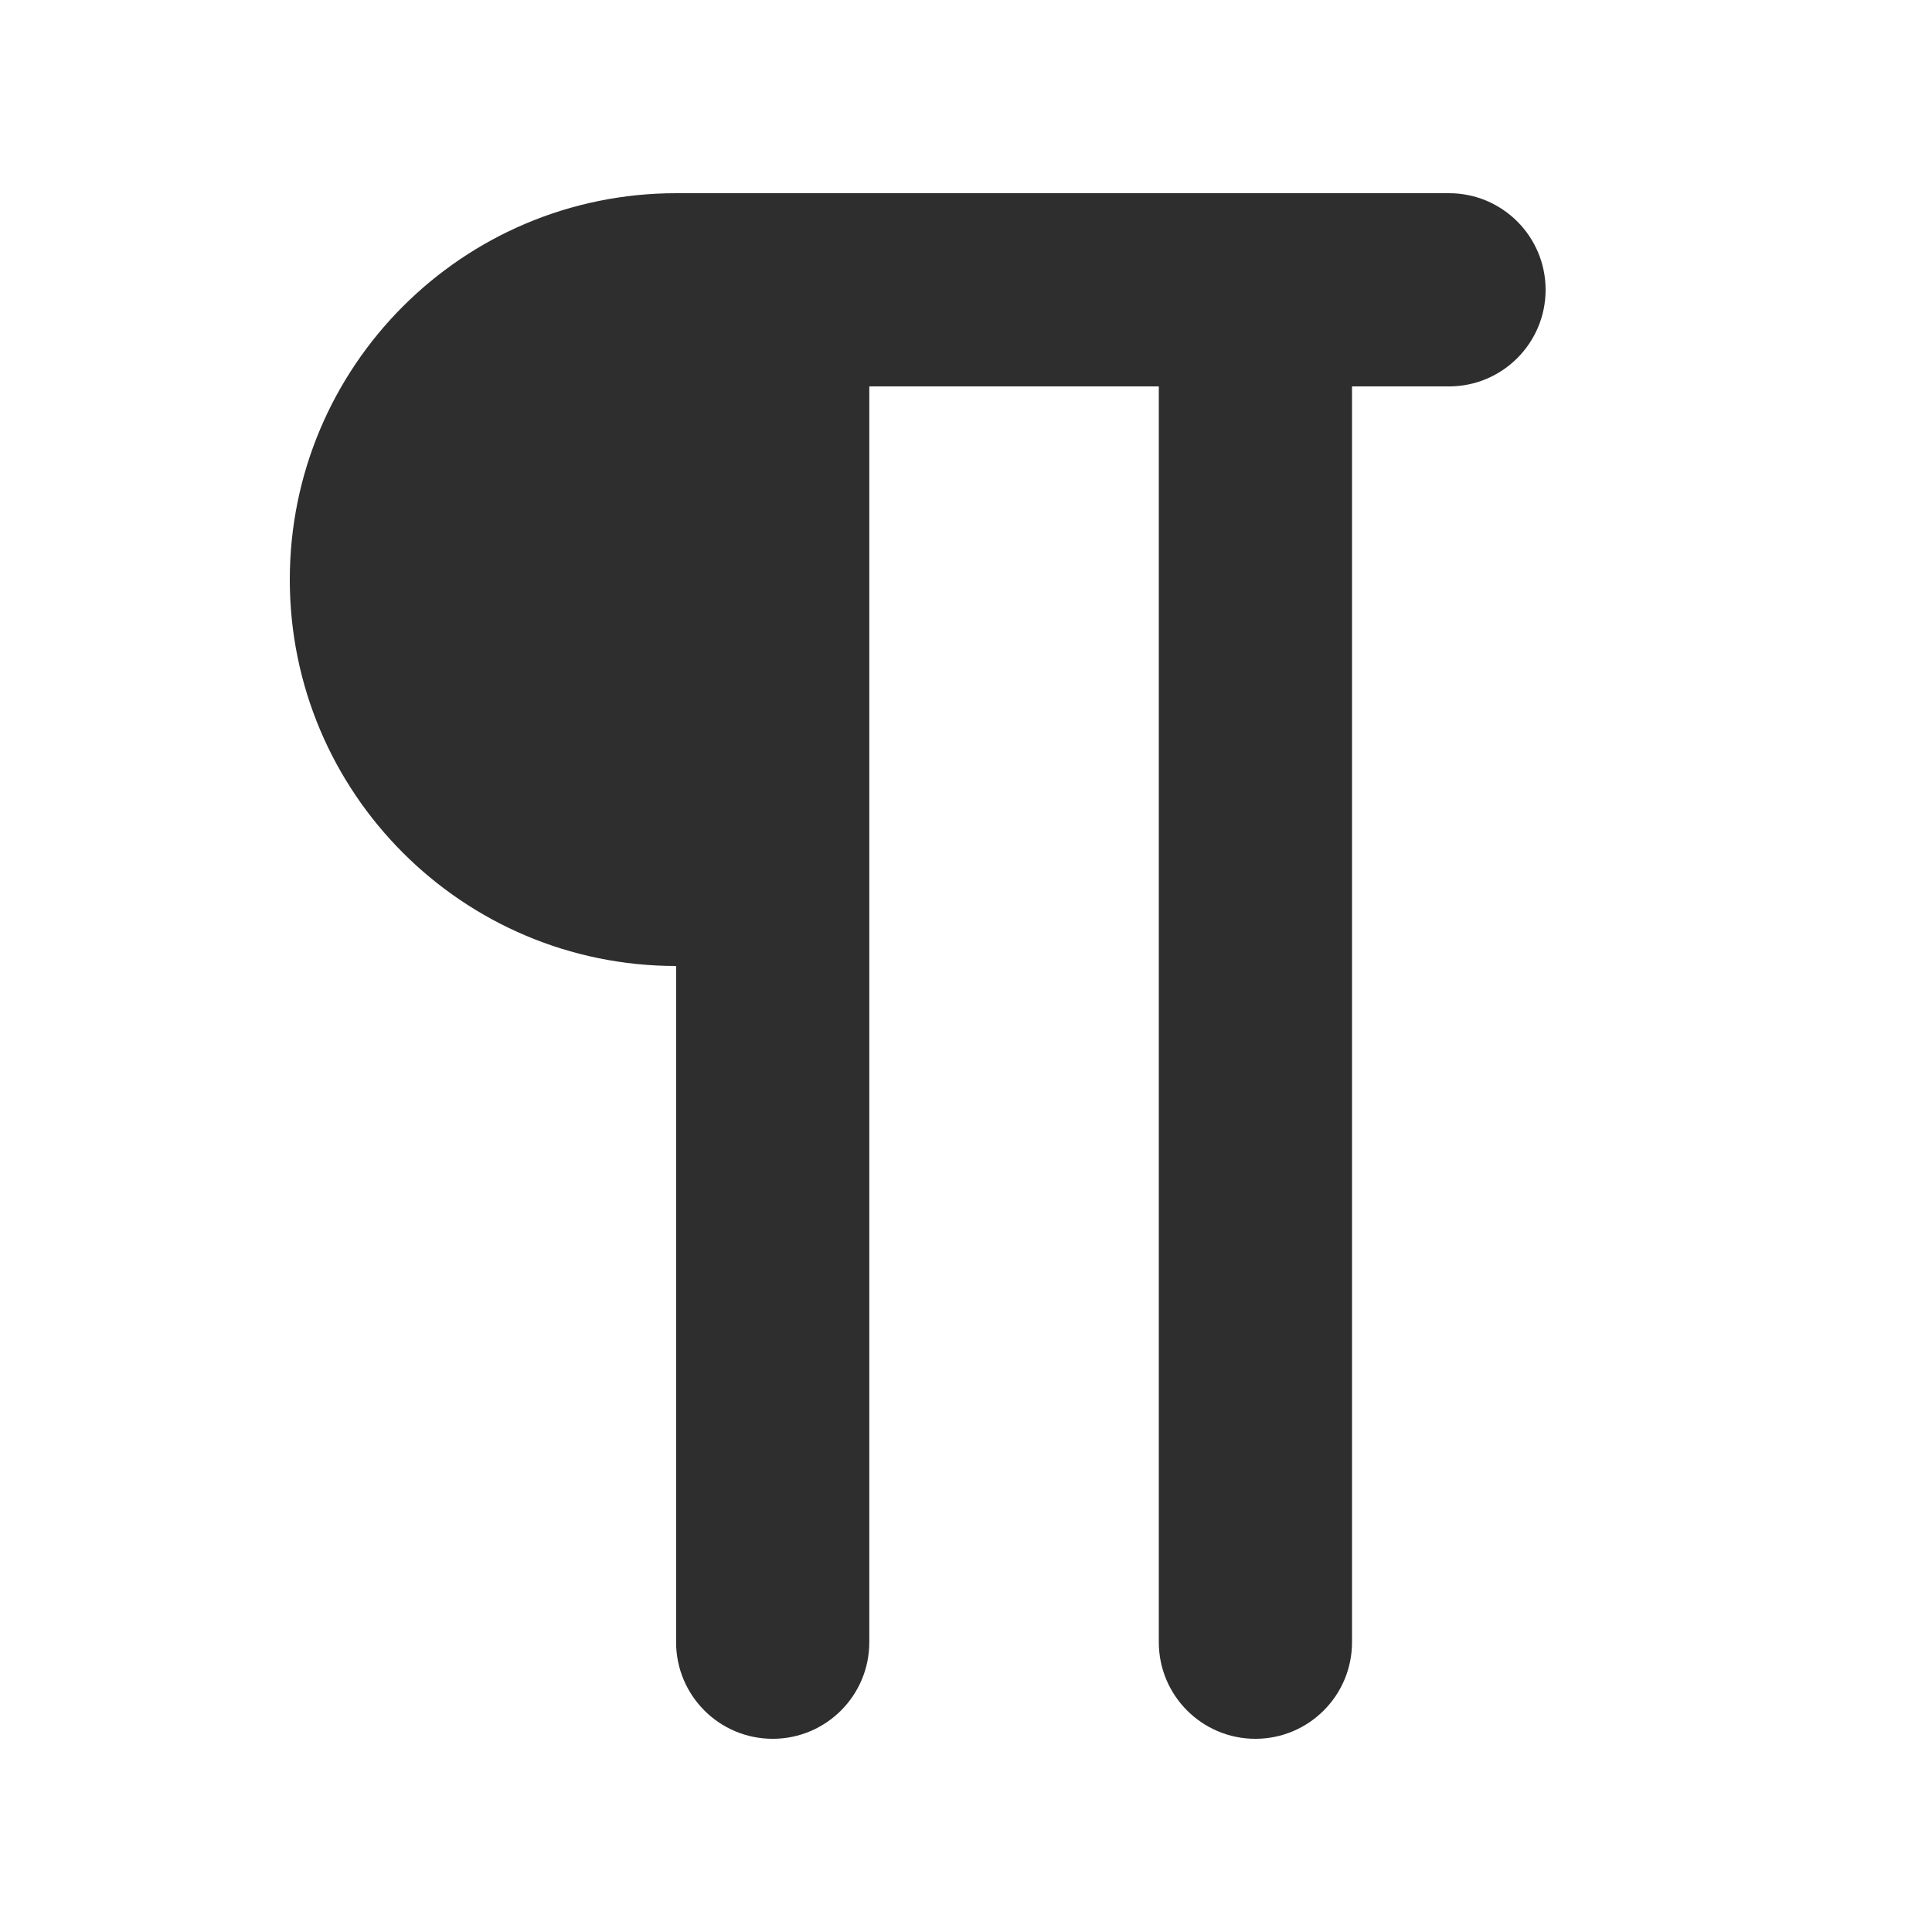
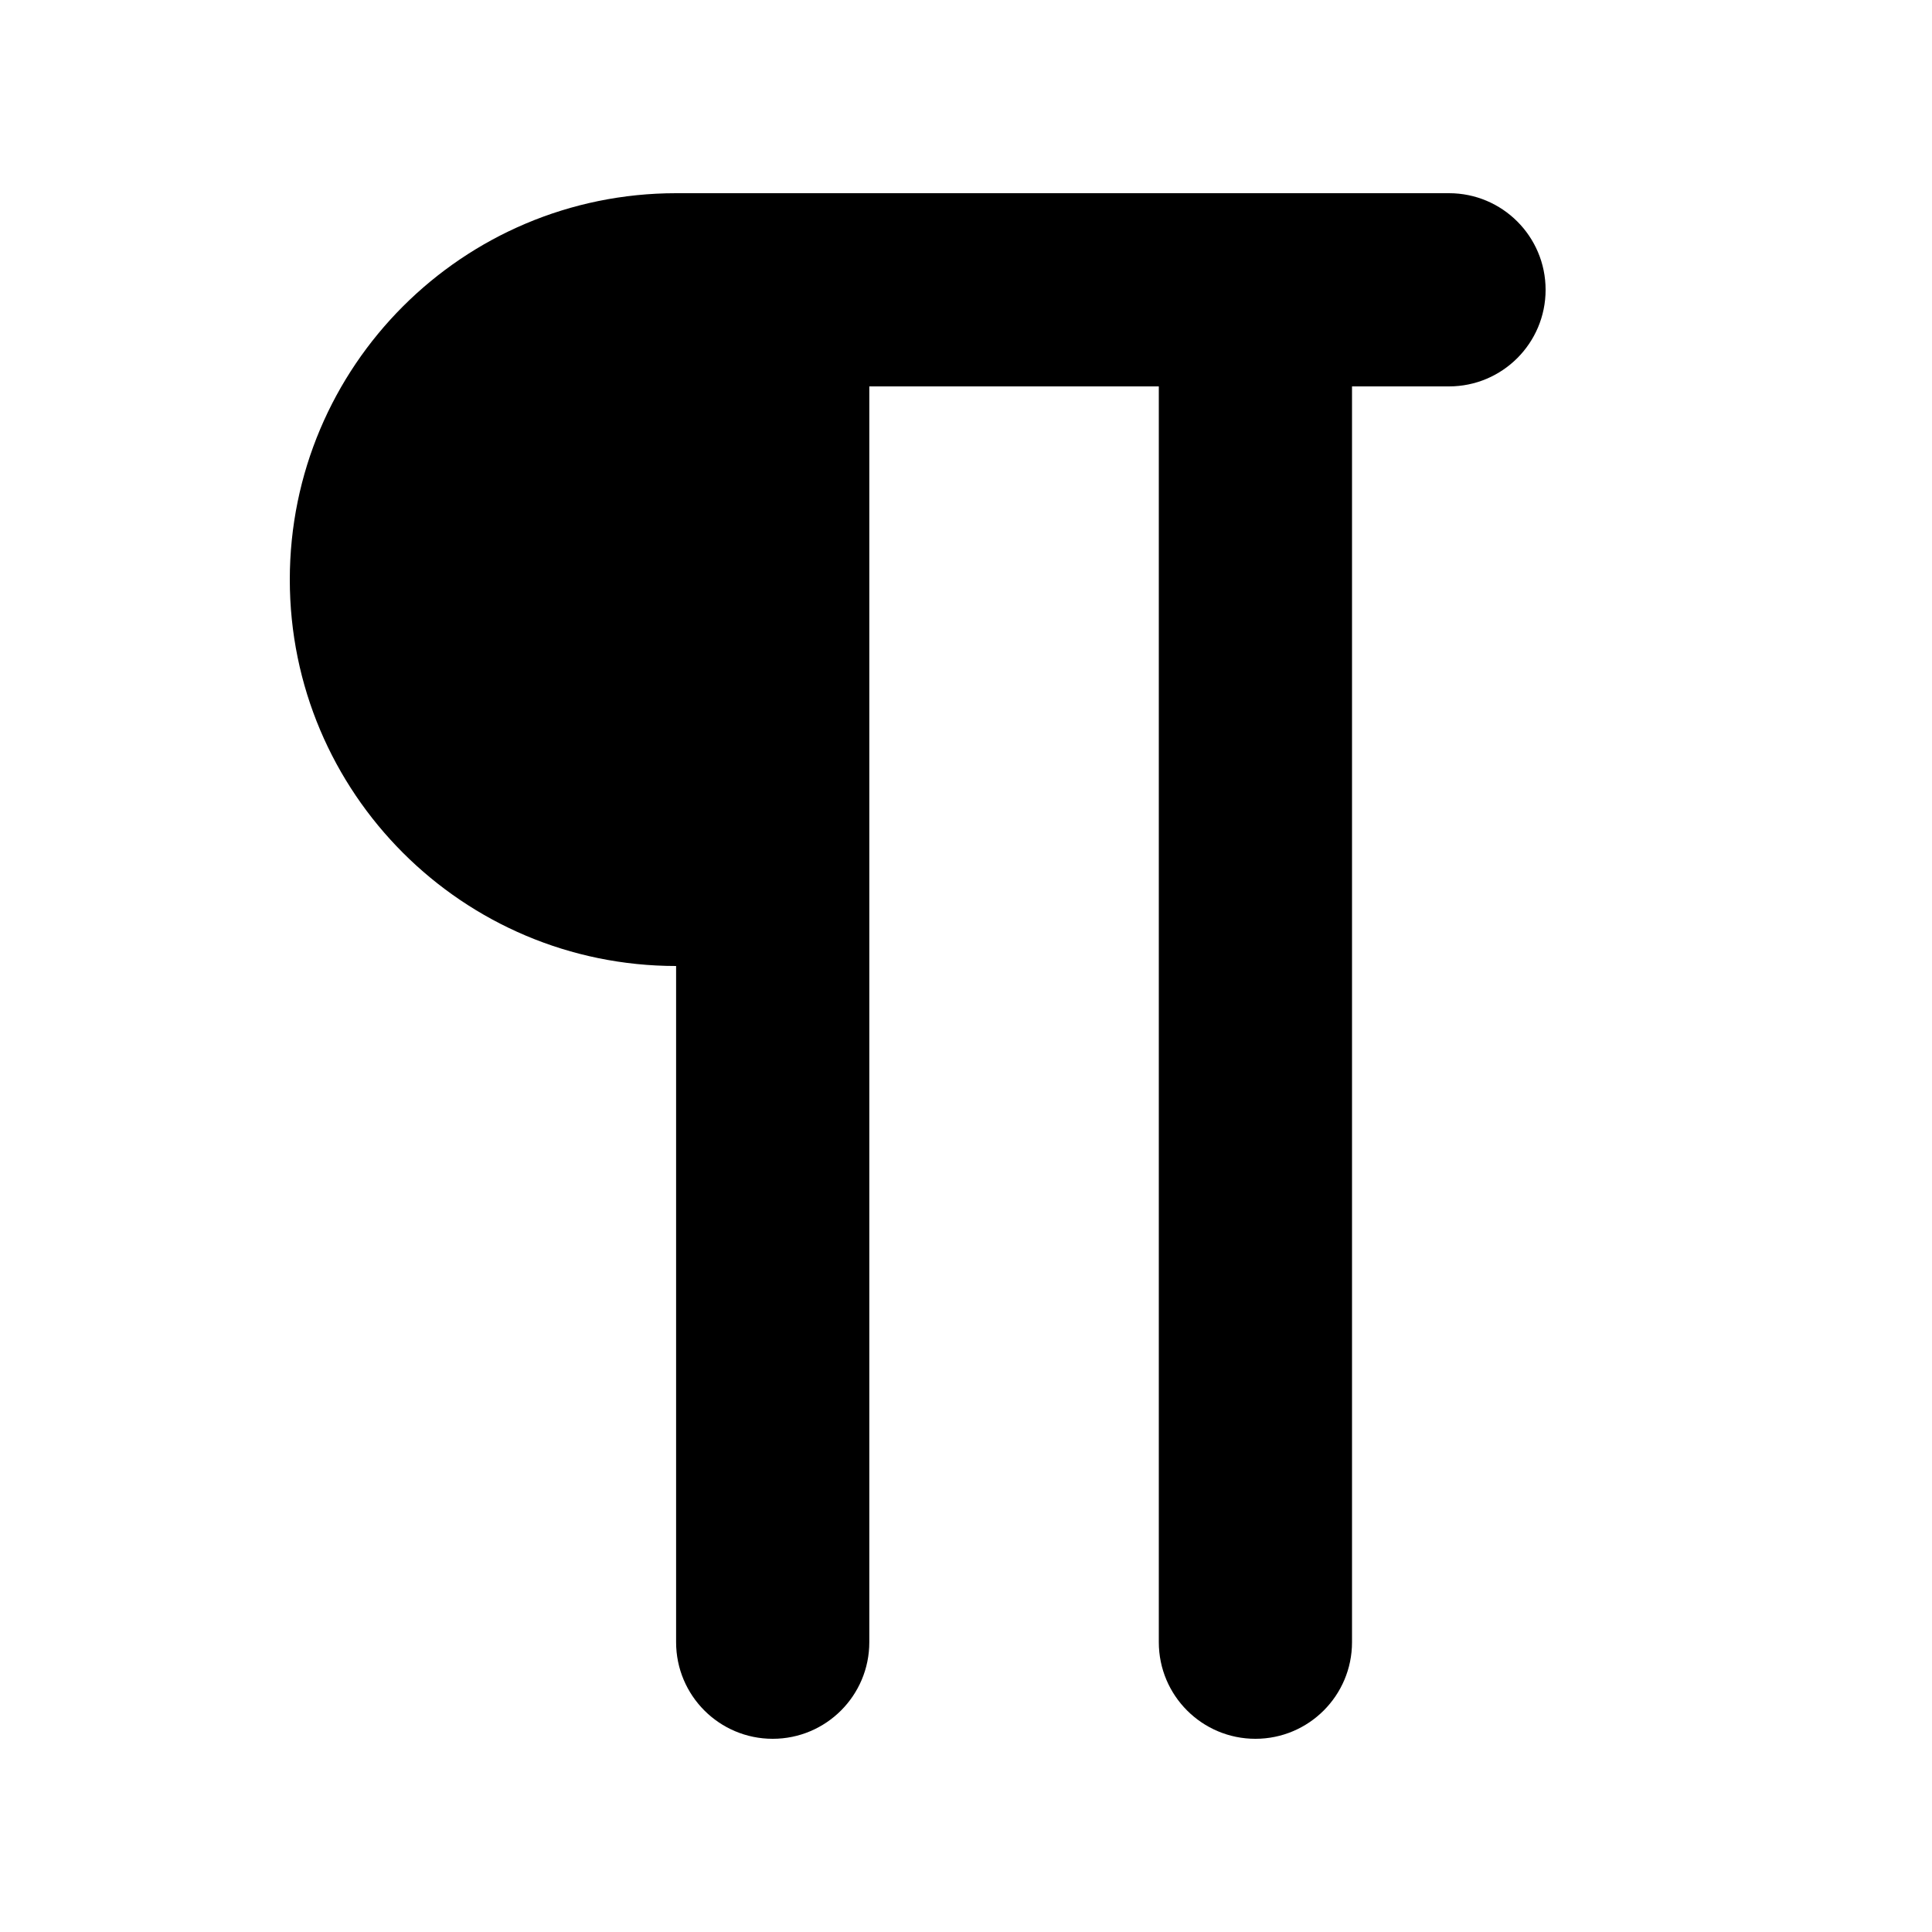
<svg xmlns="http://www.w3.org/2000/svg" width="20" height="20">
-   <path d="M6.999 2H15a1 1 0 0 1 0 2h-1.004v13a1 1 0 1 1-2 0V4H8.999v13a1 1 0 1 1-2 0v-7A4 4 0 0 1 3 6a4 4 0 0 1 3.999-4z" fill="#2E2E2E" fill-rule="evenodd" />
+   <path d="M6.999 2H15a1 1 0 0 1 0 2h-1.004v13a1 1 0 1 1-2 0V4H8.999v13a1 1 0 1 1-2 0v-7A4 4 0 0 1 3 6a4 4 0 0 1 3.999-4z" fill-rule="evenodd" />
</svg>
